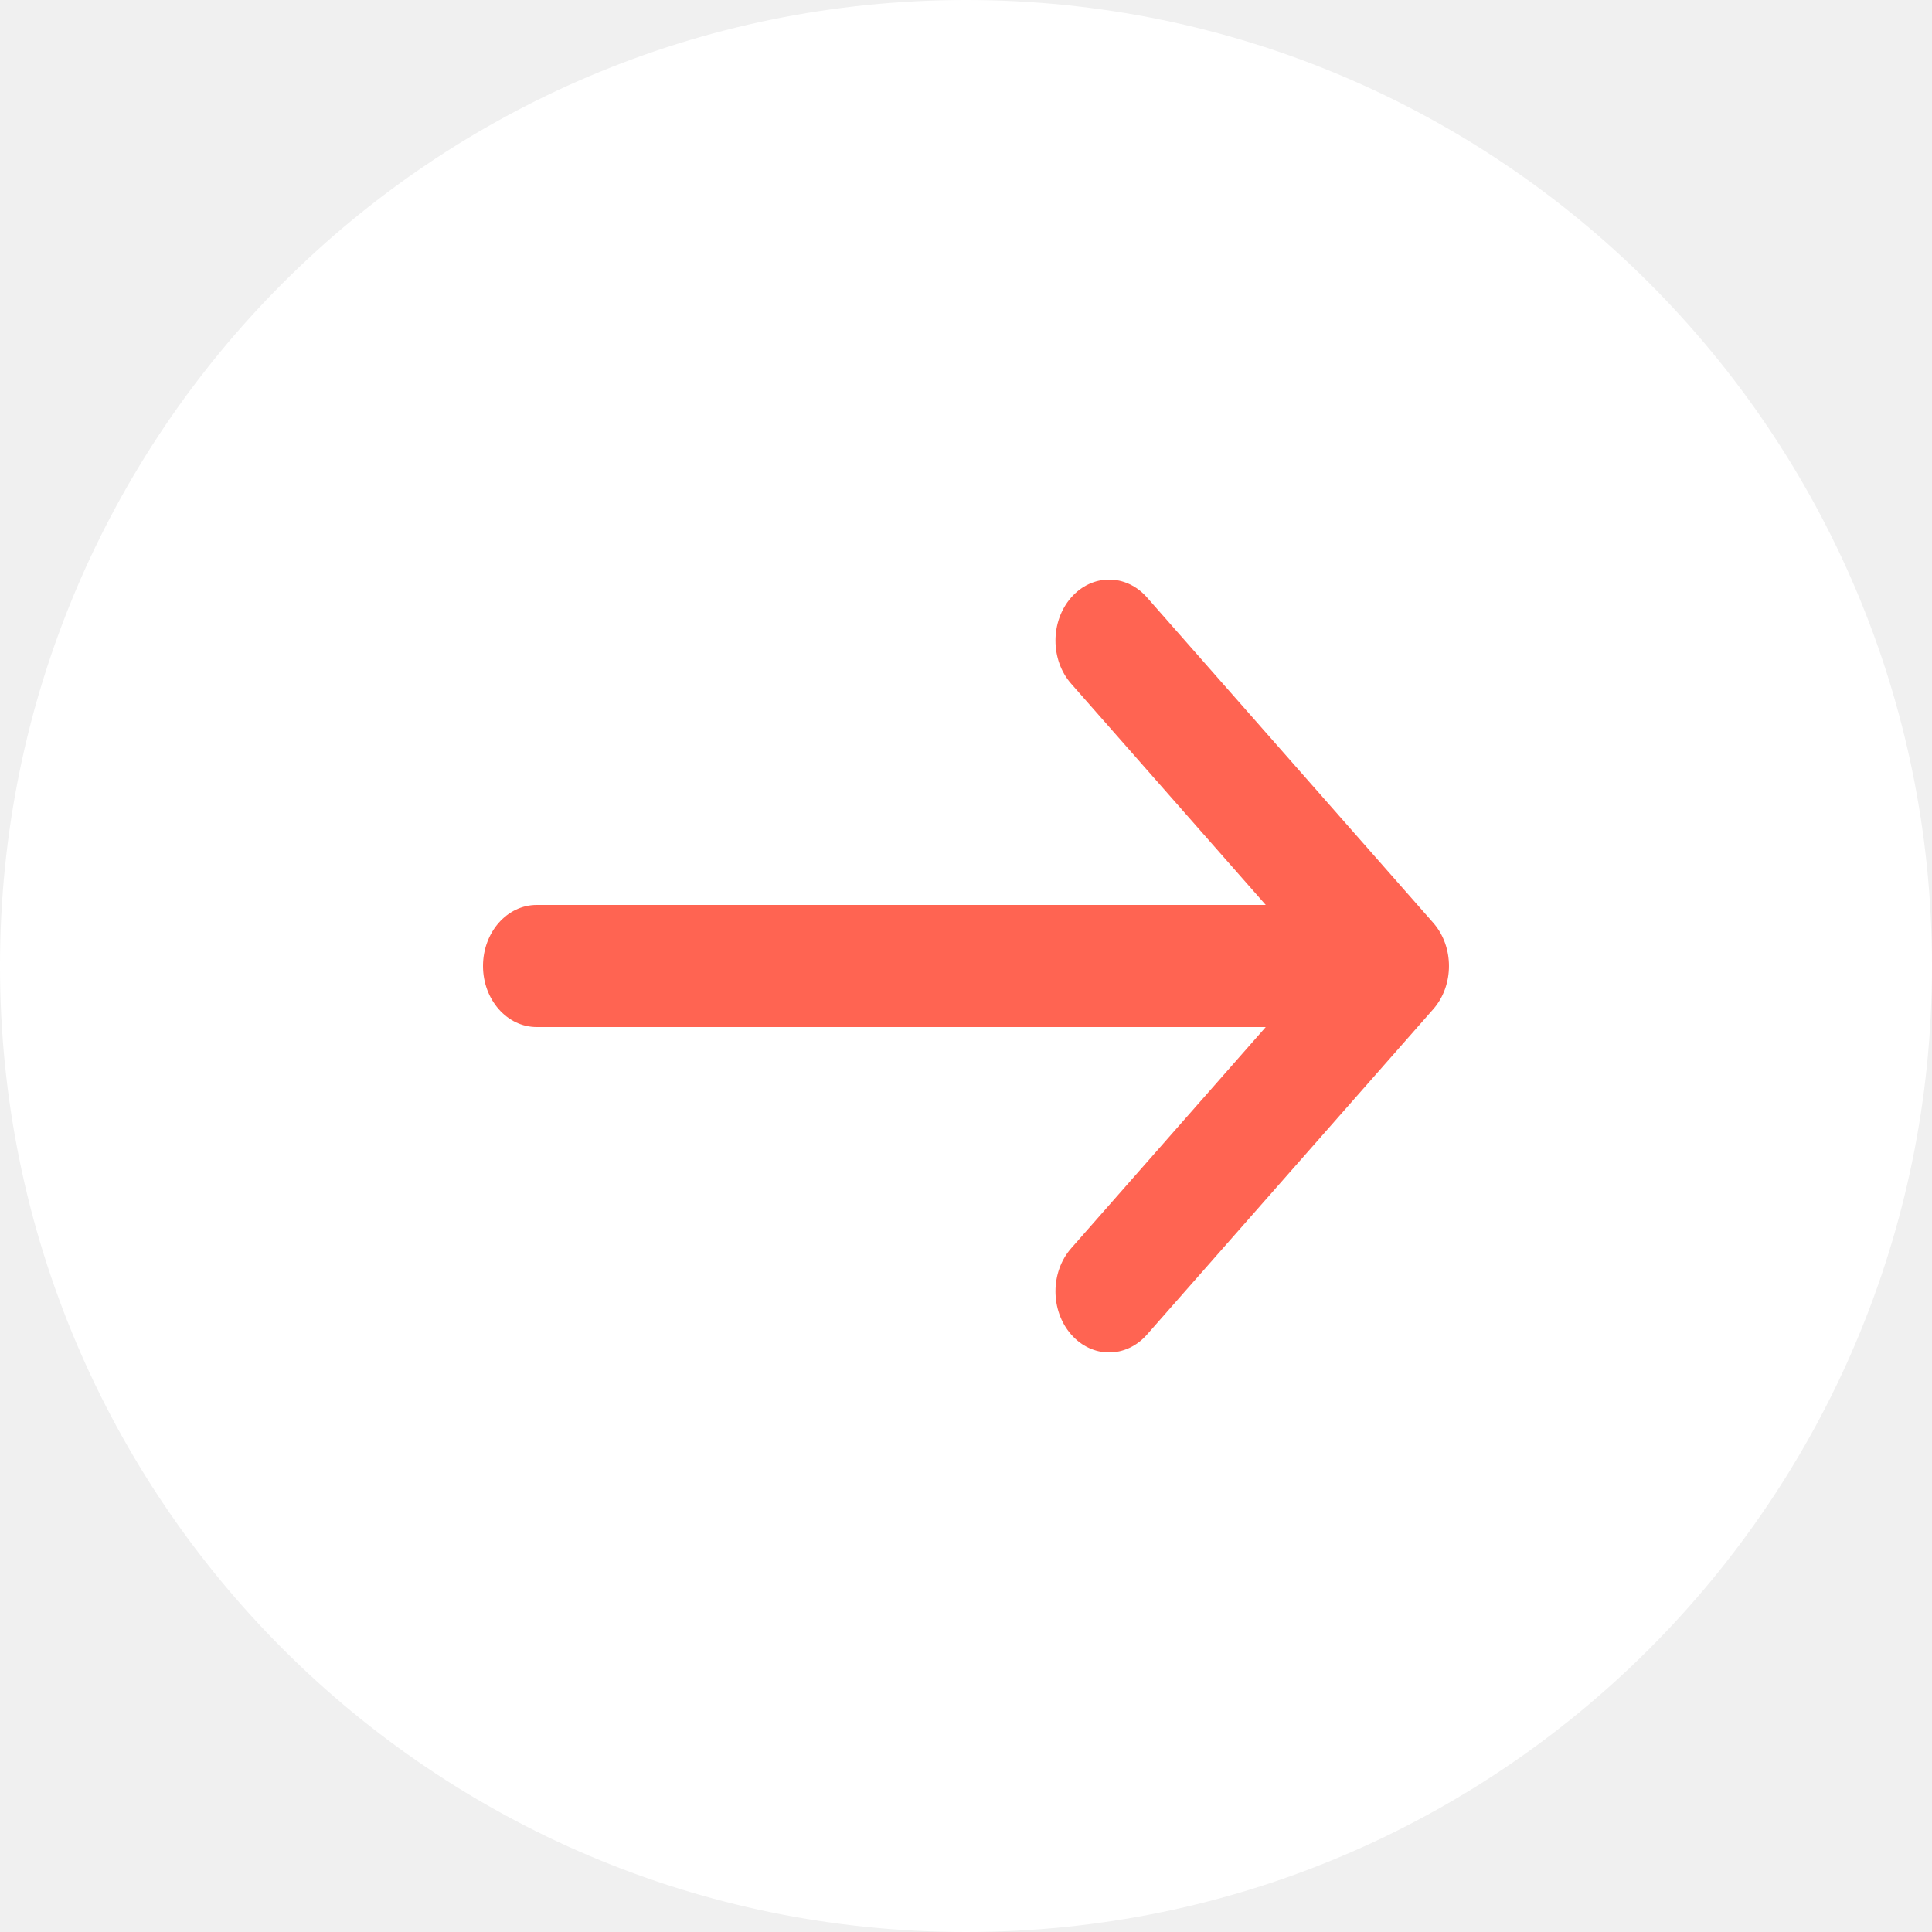
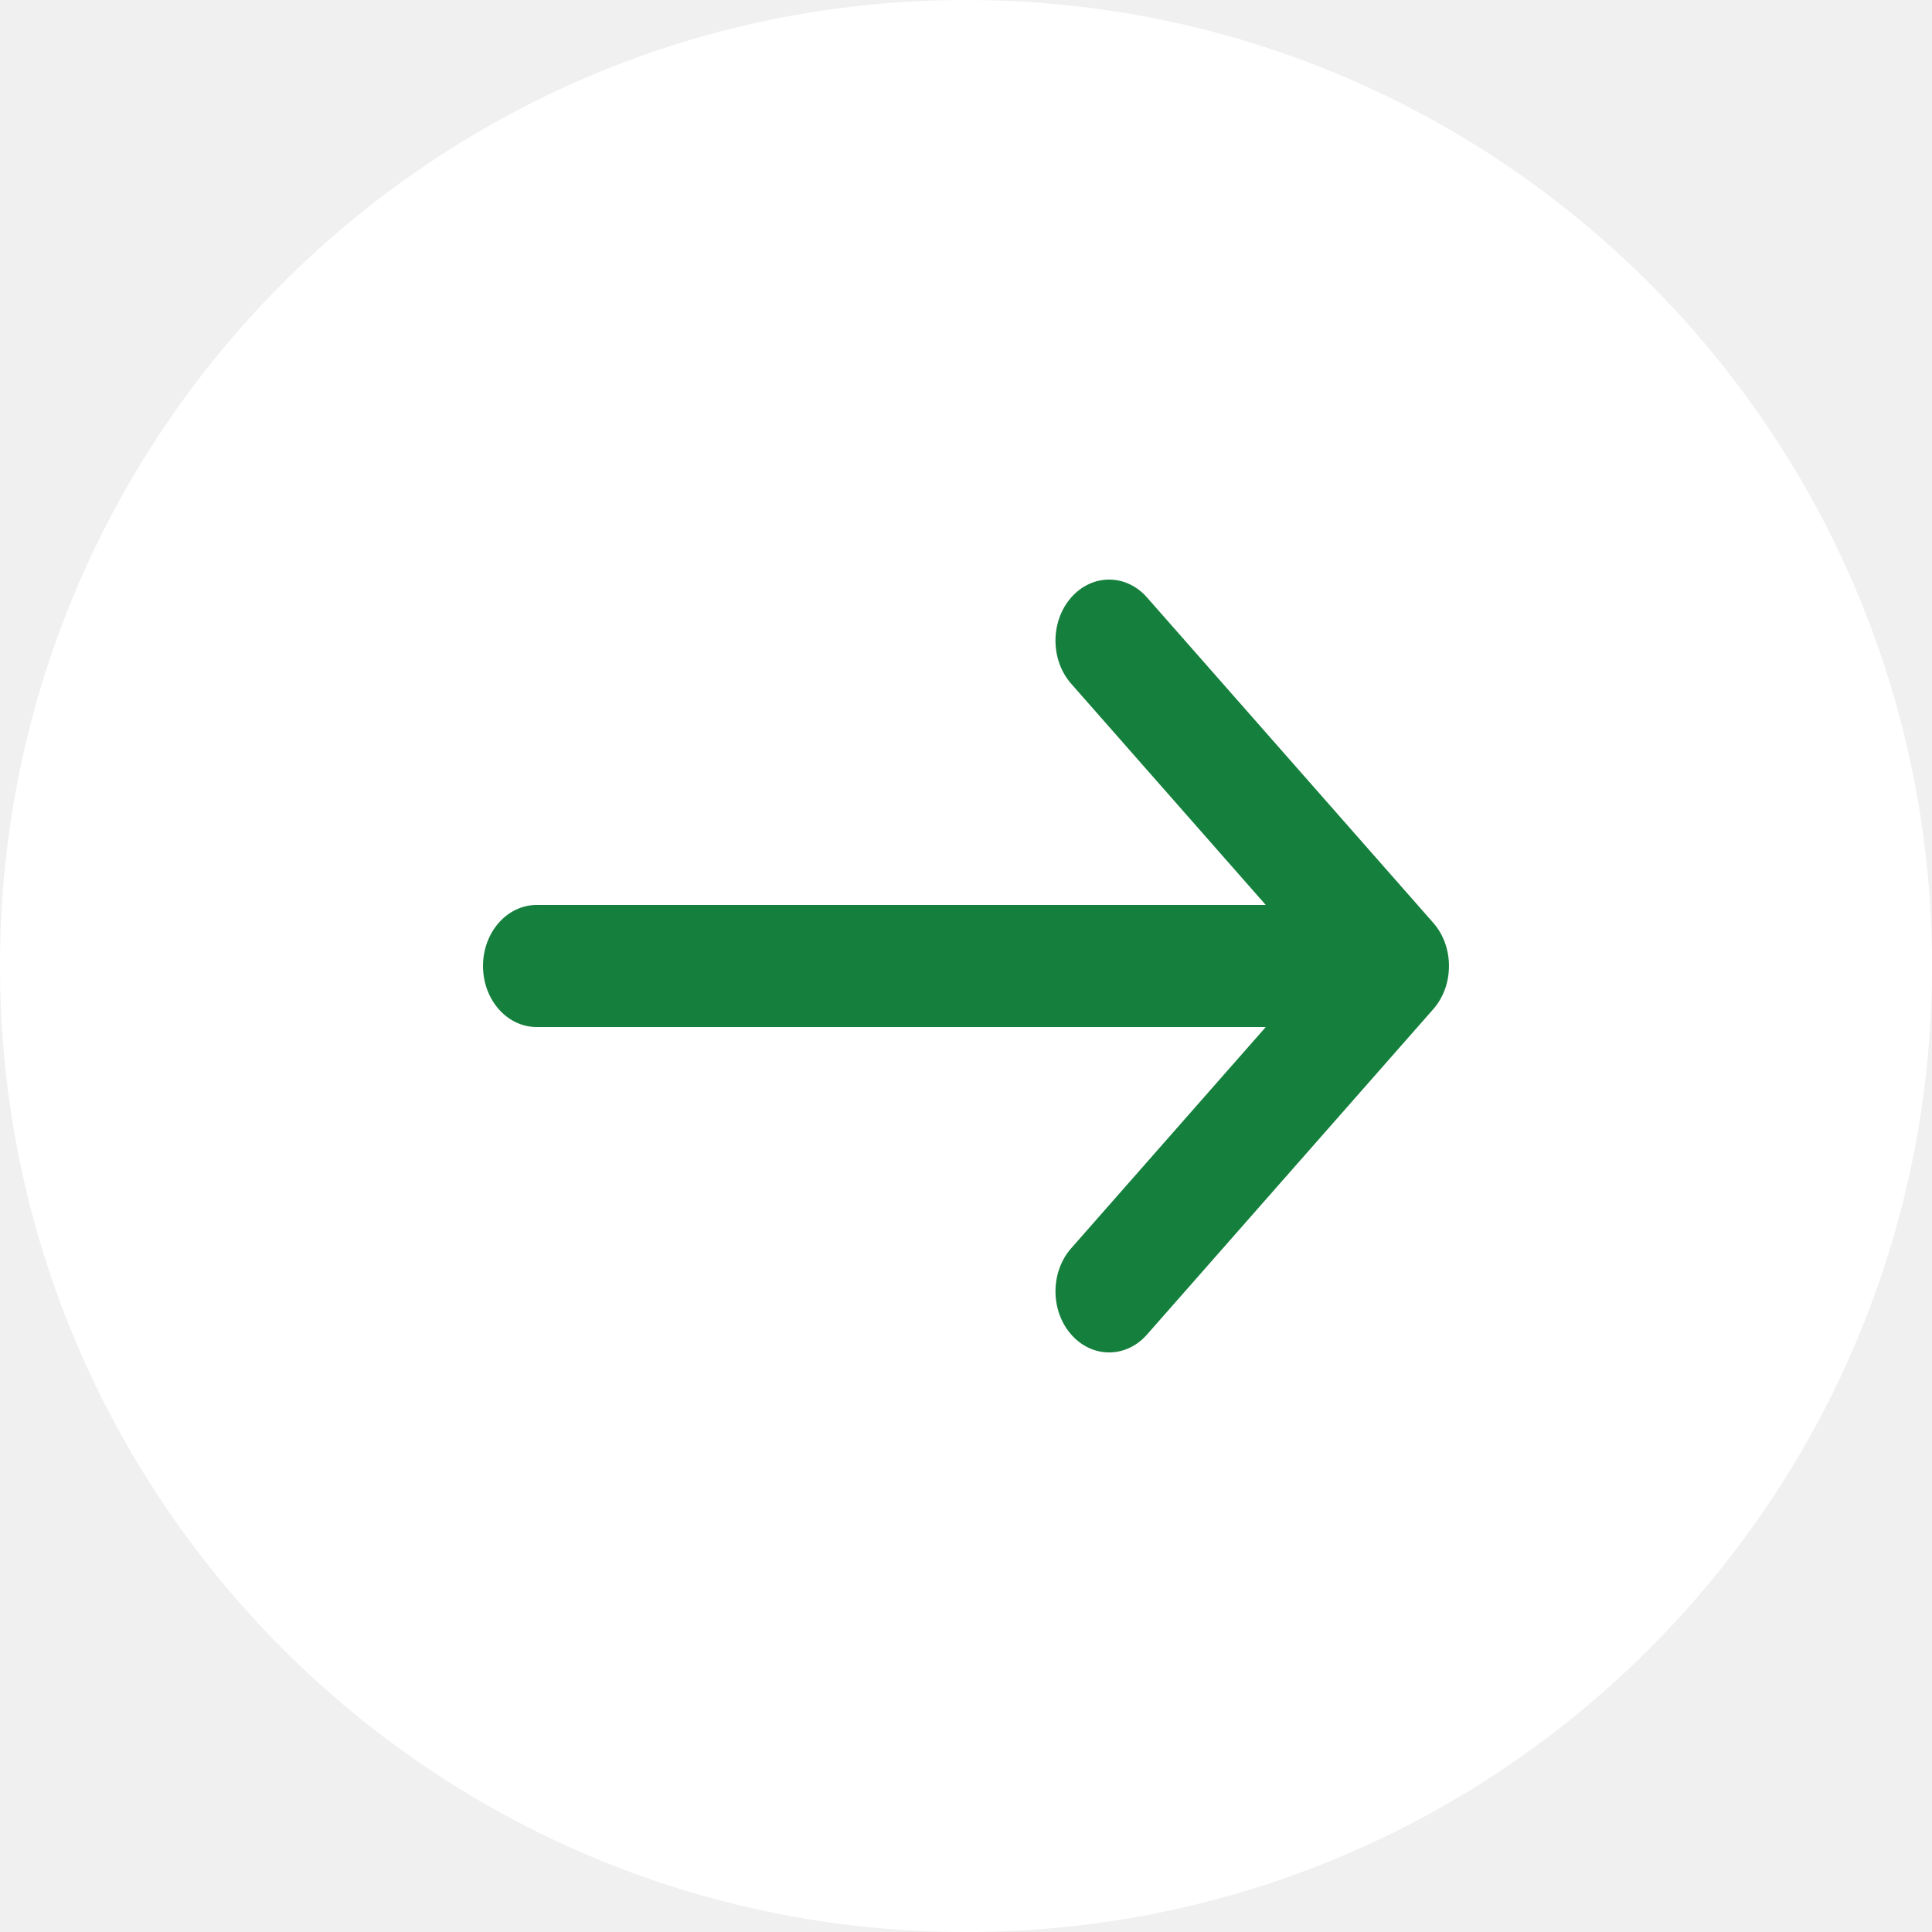
<svg xmlns="http://www.w3.org/2000/svg" width="20" height="20" viewBox="0 0 20 20" fill="none">
  <path d="M20 10C20 15.523 15.523 20 10 20C4.477 20 0 15.523 0 10C0 4.477 4.477 0 10 0C15.523 0 20 4.477 20 10Z" fill="white" />
-   <path fill-rule="evenodd" clip-rule="evenodd" d="M11.089 6.185C10.872 6.432 10.872 6.832 11.089 7.078L13.103 9.368H5.556C5.249 9.368 5 9.651 5 10C5 10.349 5.249 10.632 5.556 10.632H13.103L11.089 12.922C10.872 13.168 10.872 13.568 11.089 13.815C11.306 14.062 11.657 14.062 11.874 13.815L14.837 10.447C15.054 10.2 15.054 9.8 14.837 9.553L11.874 6.185C11.657 5.938 11.306 5.938 11.089 6.185Z" fill="#FF6452" />
+   <path fill-rule="evenodd" clip-rule="evenodd" d="M11.089 6.185C10.872 6.432 10.872 6.832 11.089 7.078L13.103 9.368H5.556C5.249 9.368 5 9.651 5 10C5 10.349 5.249 10.632 5.556 10.632H13.103L11.089 12.922C10.872 13.168 10.872 13.568 11.089 13.815C11.306 14.062 11.657 14.062 11.874 13.815L14.837 10.447C15.054 10.2 15.054 9.8 14.837 9.553L11.874 6.185C11.657 5.938 11.306 5.938 11.089 6.185Z" fill="#15803D" />
</svg>
